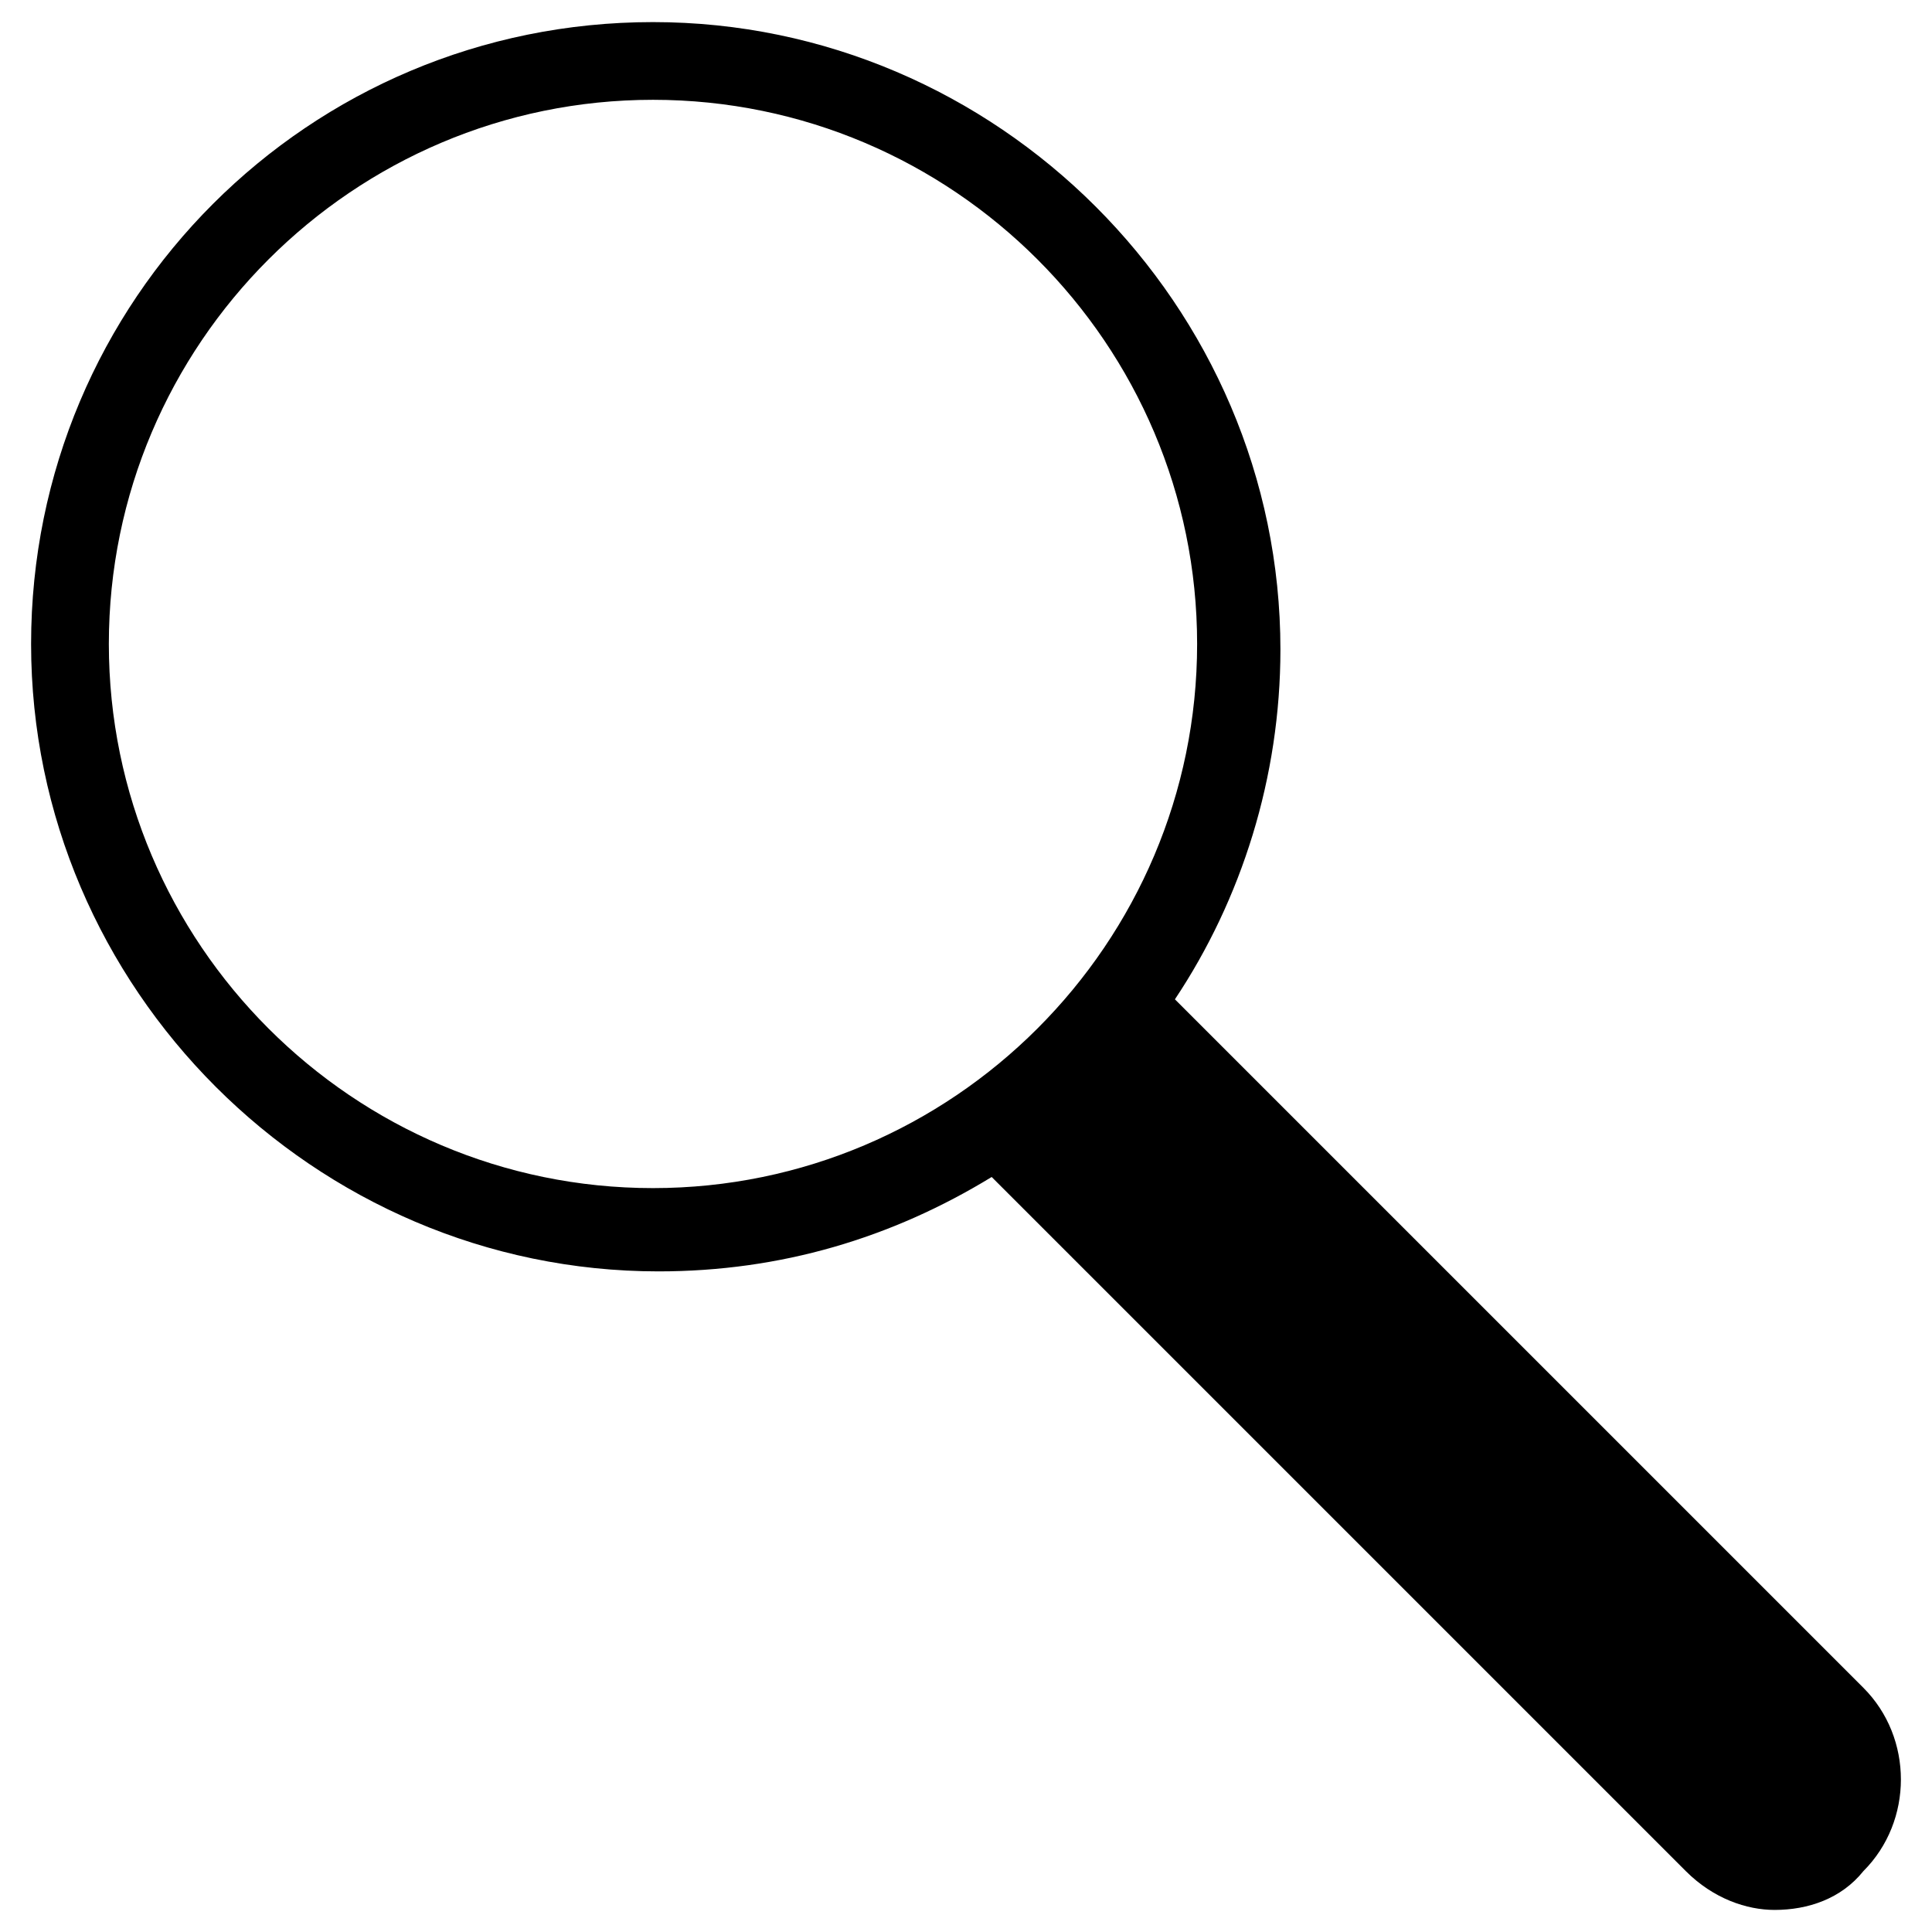
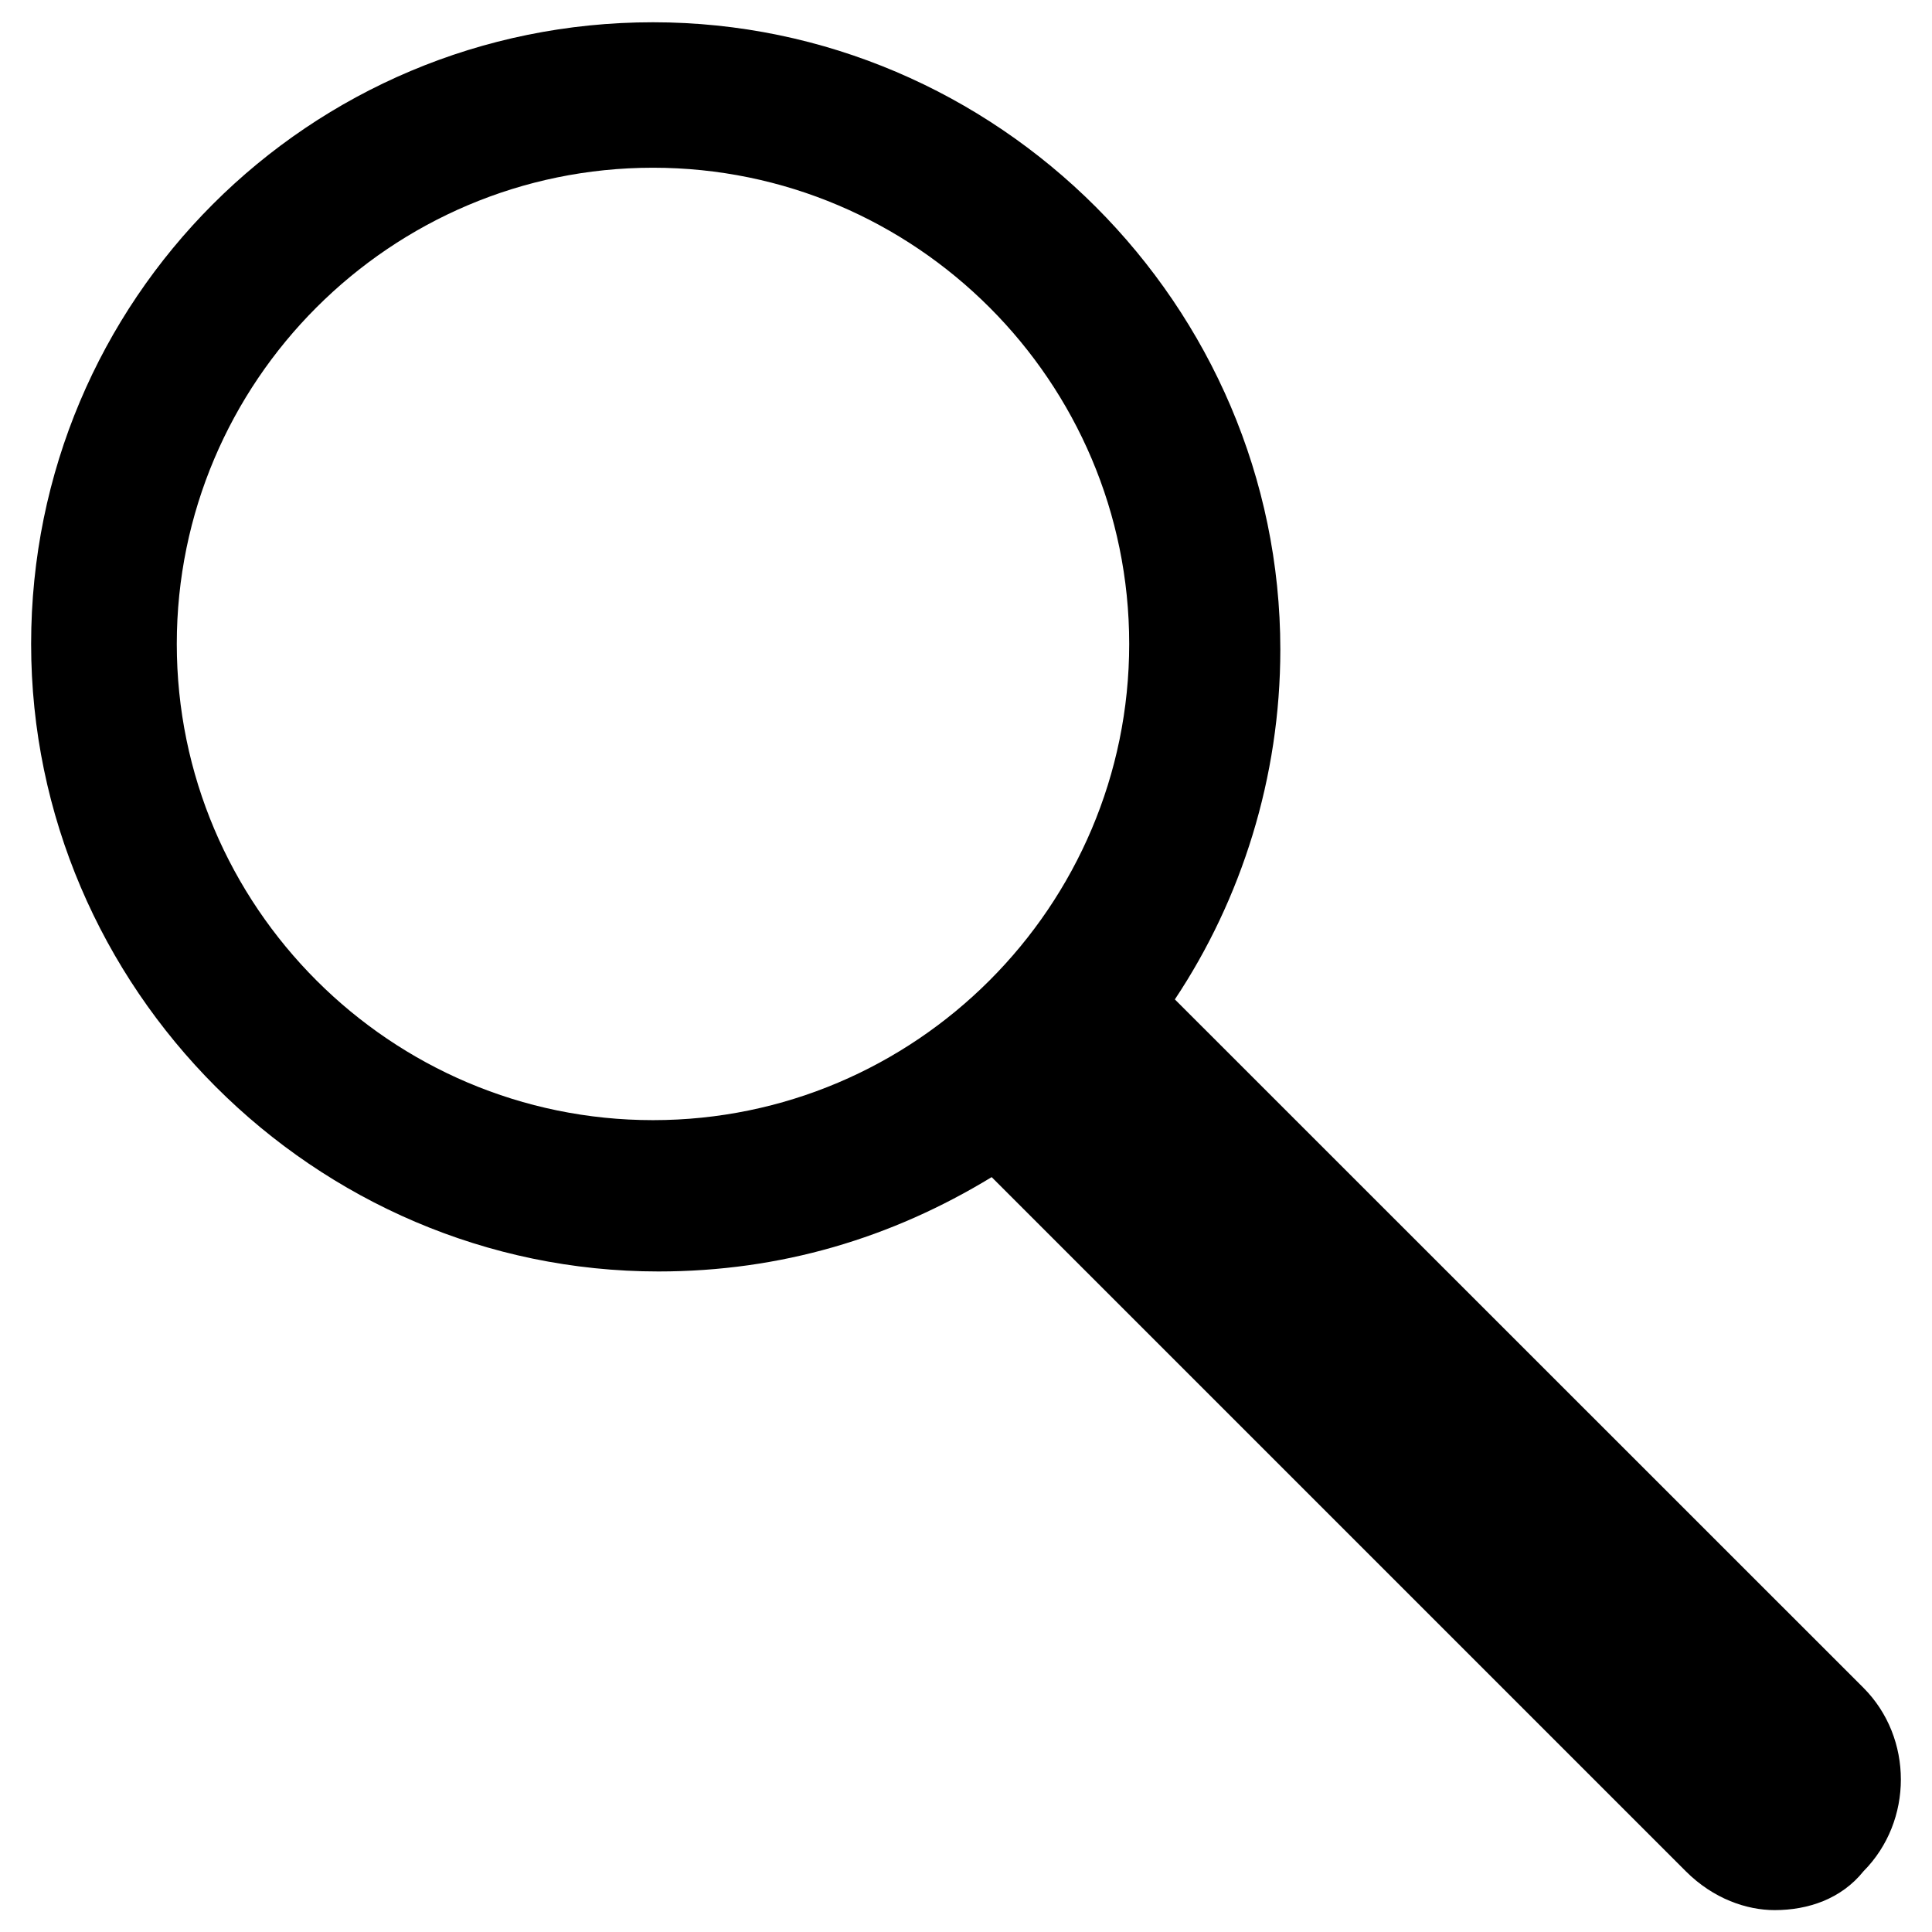
<svg xmlns="http://www.w3.org/2000/svg" version="1.1" id="Layer_1" x="0px" y="0px" viewBox="0 0 1024 1024" style="enable-background:new 0 0 1024 1024;" xml:space="preserve">
  <g>
-     <path d="M987.65,894.58L622.73,529.66c35.32-52.97,55.92-117.72,55.92-185.4c0-182.46-150.09-332.55-332.55-332.55   S16.48,158.85,16.48,341.31s150.09,332.55,332.55,332.55c64.74,0,123.6-17.66,176.58-50.03l0,0L893.48,991.7   c14.71,14.71,32.37,20.6,47.09,20.6c17.66,0,35.32-5.89,47.09-20.6C1014.14,965.21,1014.14,921.07,987.65,894.58z M57.69,341.31   c0-158.92,129.49-288.41,288.41-288.41S634.5,182.39,634.5,341.31S505.01,629.72,346.09,629.72S57.69,500.23,57.69,341.31z" />
+     <path d="M987.7,894.6L622.7,529.7c35.3-53,55.9-117.7,55.9-185.4c0-182.5-150.1-332.5-332.5-332.5S16.5,158.9,16.5,341.3   S166.6,673.9,349,673.9c64.7,0,123.6-17.7,176.6-50l0,0l367.9,367.9c14.7,14.7,32.4,20.6,47.1,20.6c17.7,0,35.3-5.9,47.1-20.6   C1014.1,965.2,1014.1,921.1,987.7,894.6z M93.7,341.3C93.7,202.2,207,88.9,346.1,88.9s252.4,113.3,252.4,252.4   S485.2,593.7,346.1,593.7S93.7,480.4,93.7,341.3z" />
  </g>
</svg>
